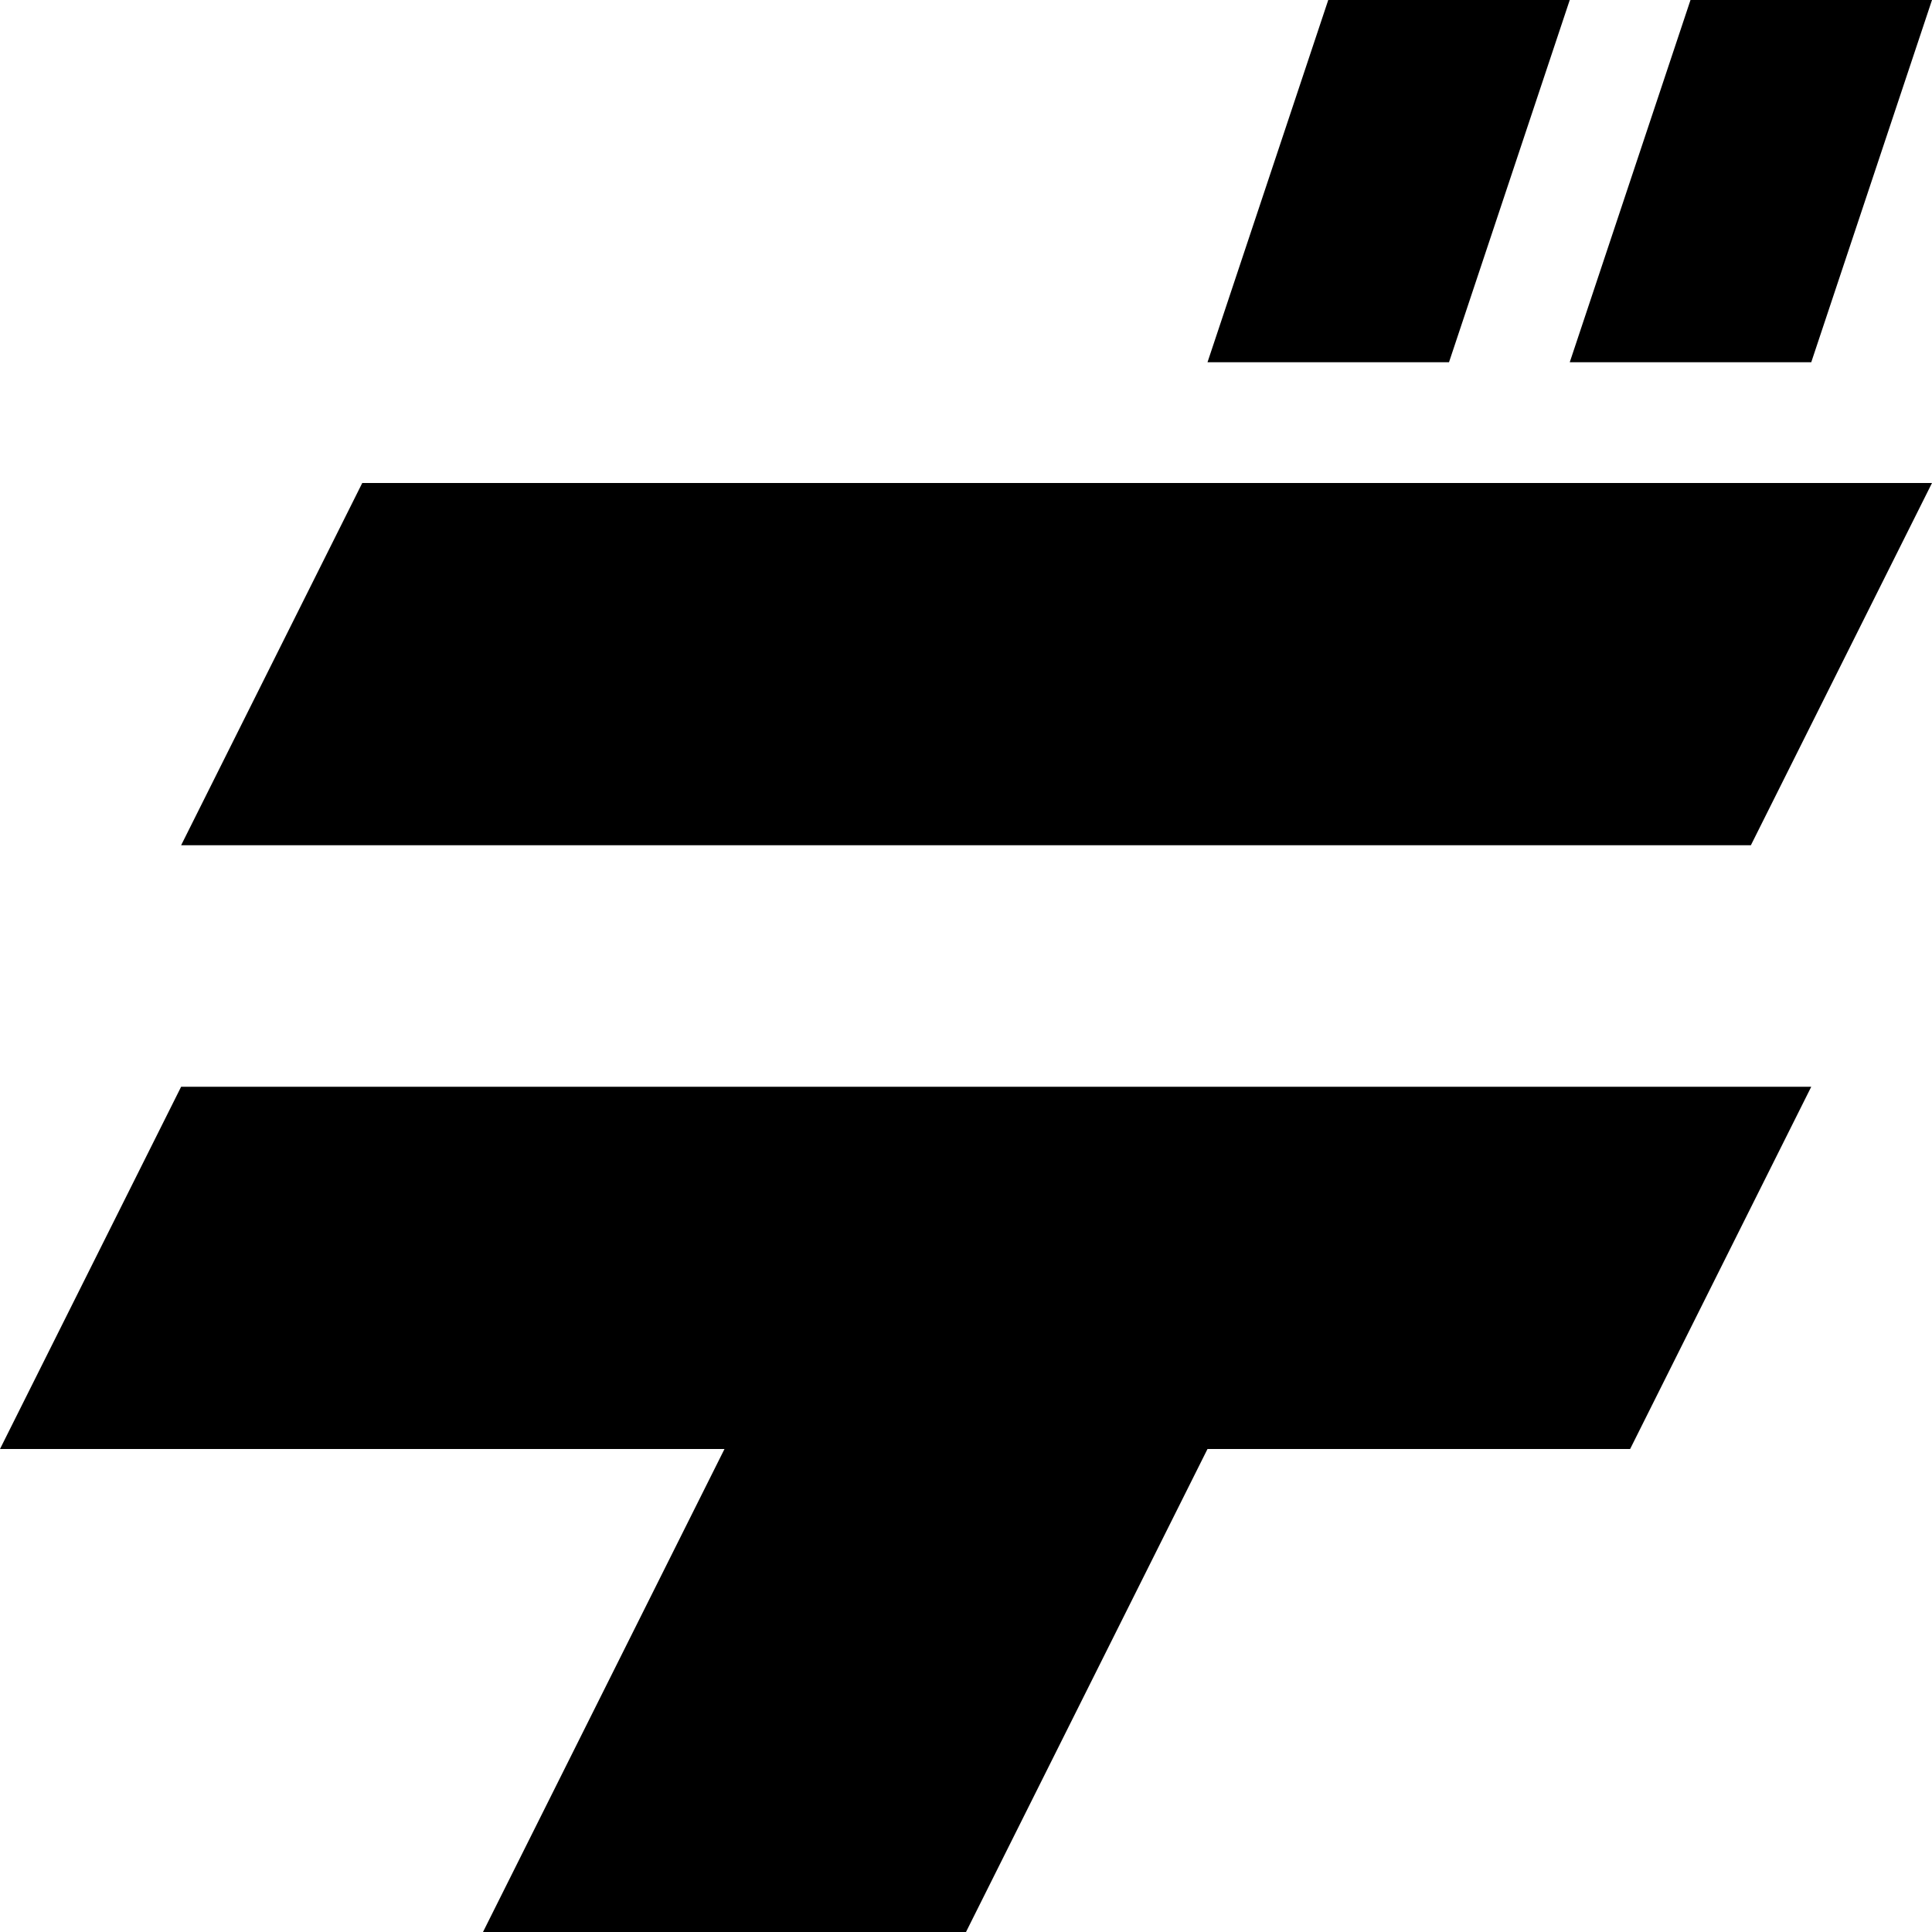
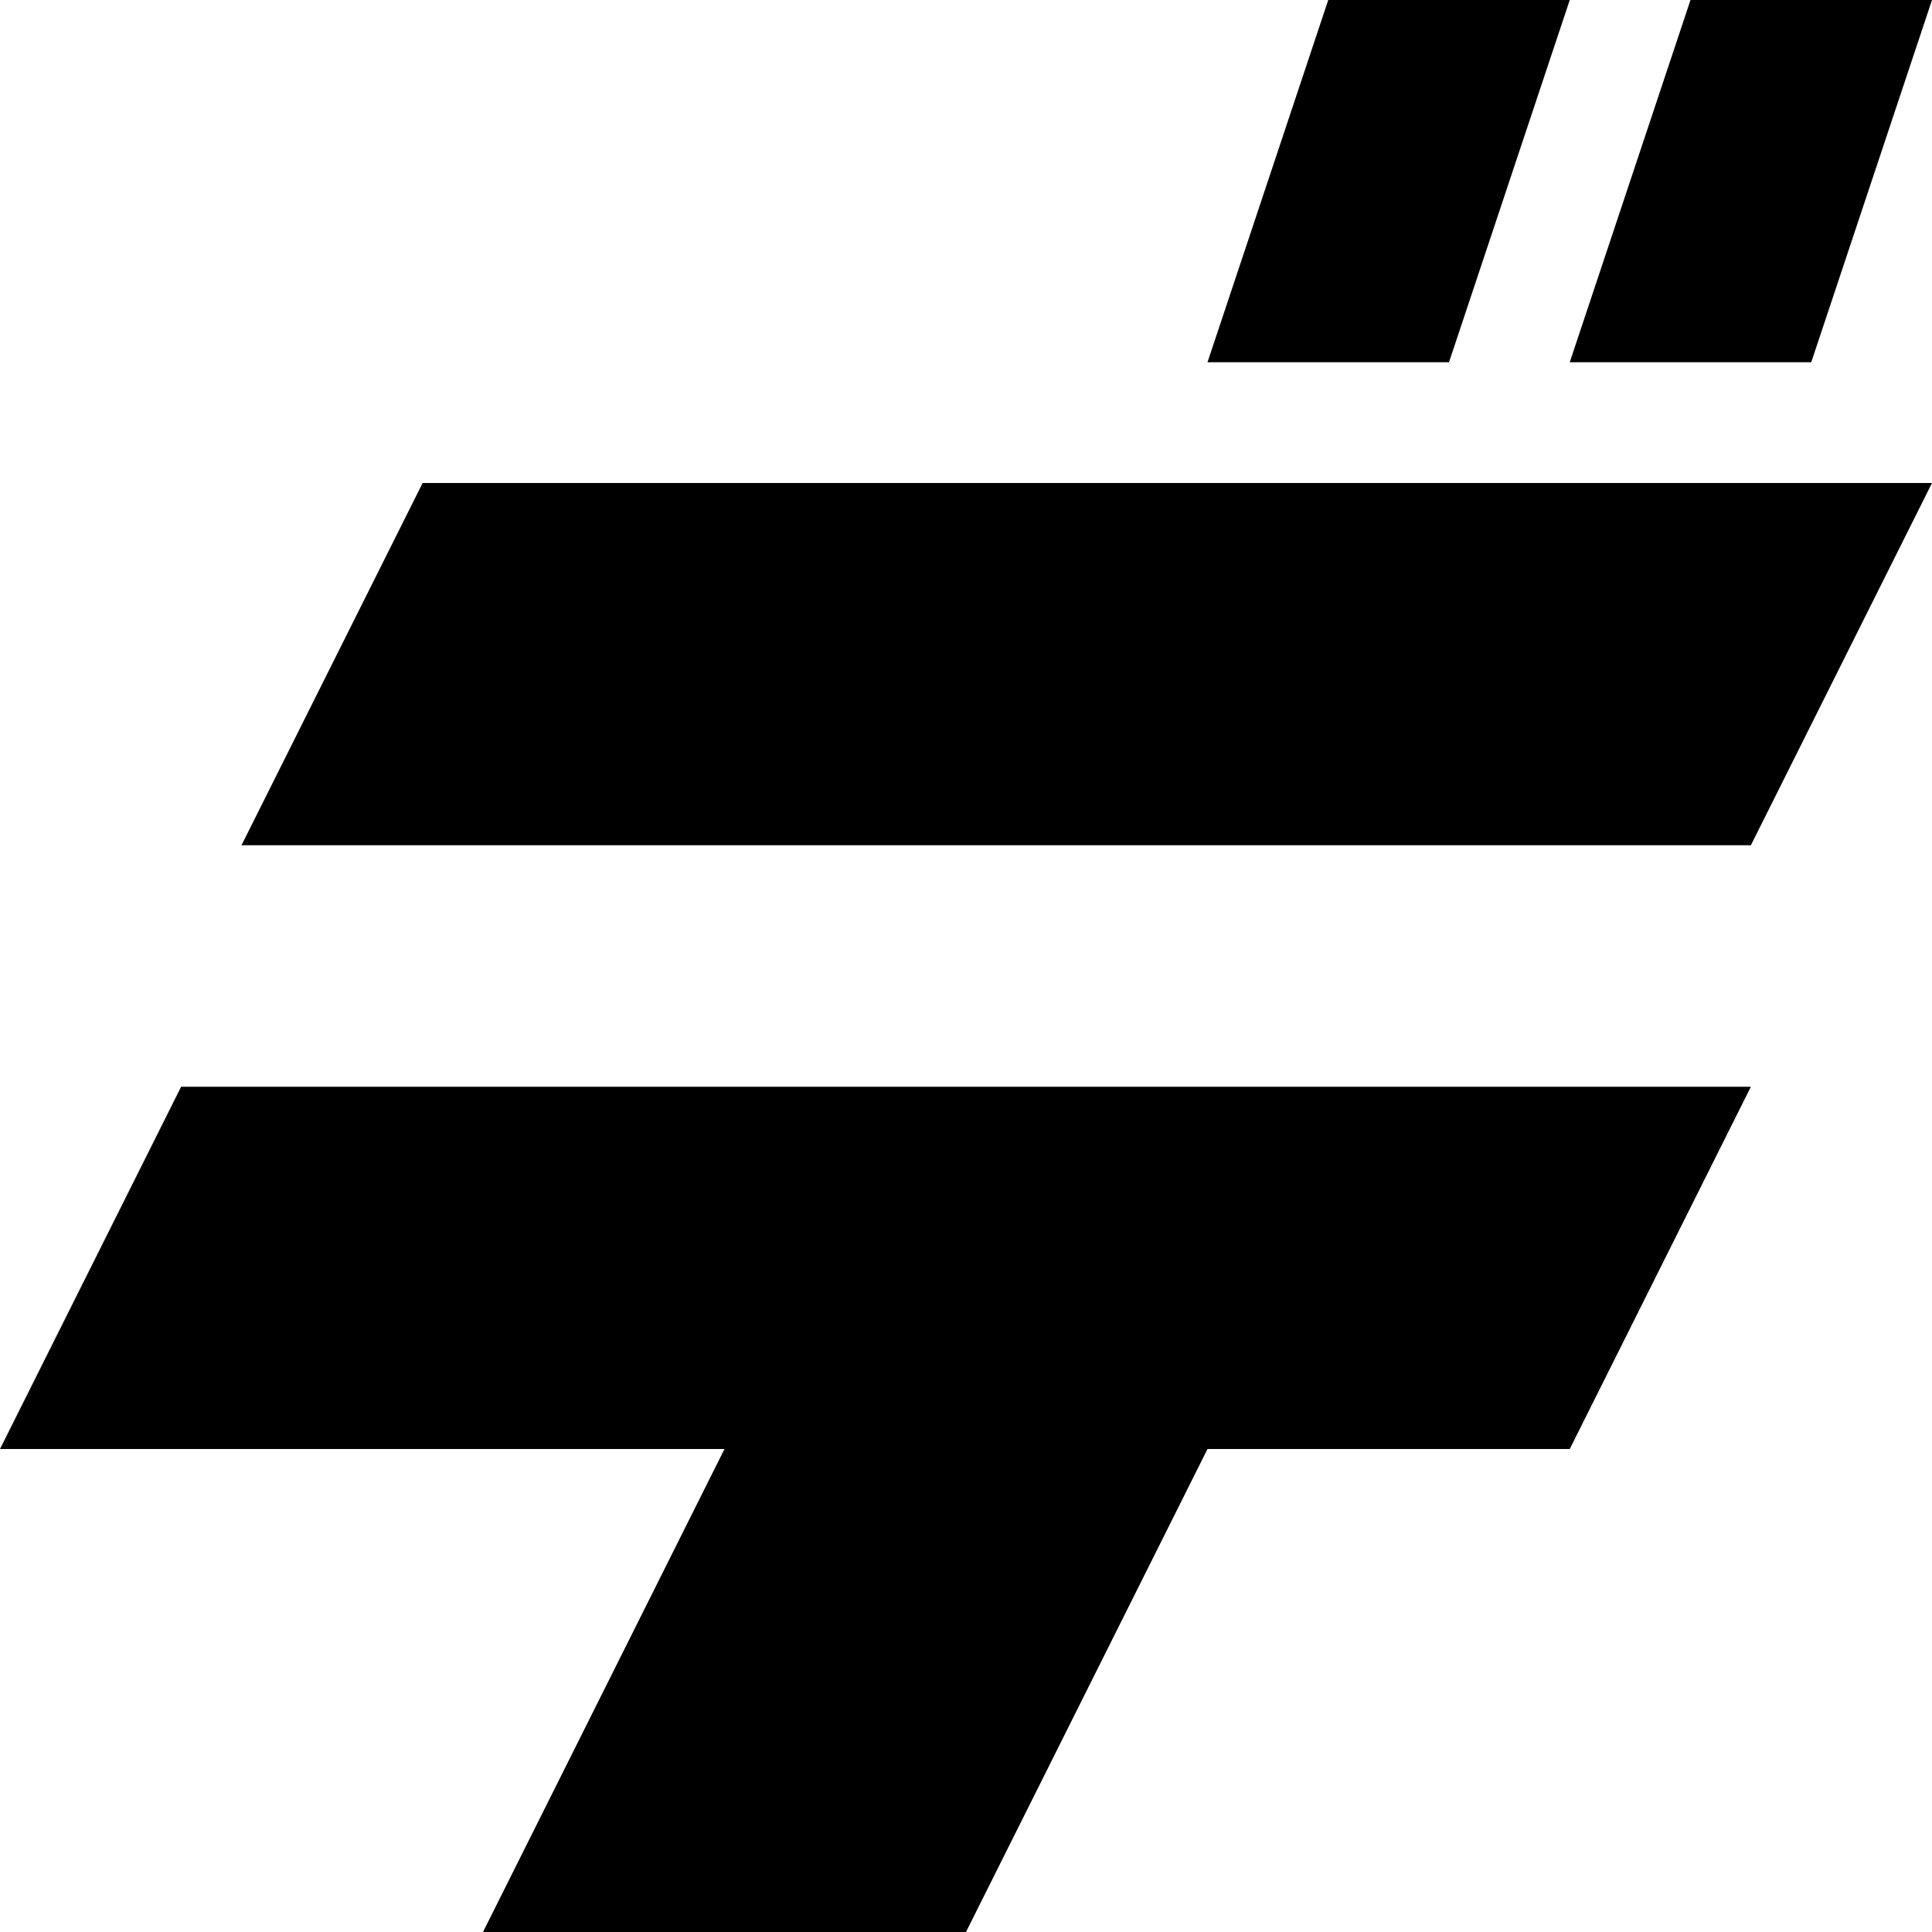
<svg xmlns="http://www.w3.org/2000/svg" width="16" height="16" viewBox="0 0 32 32">
-   <path fill="currentColor" d="M29 14H3l3-6h26l-3 6zM30 6h-4l2-6h4l-2 6zM24 6h-4l2-6h4l-2 6zM3 18l-3 6h12l-4 8h8l4-8h7l3-6H3z" />
+   <path fill="currentColor" d="M29 14H4l3-6h25l-3 6zm-3 10h-6l-4 8H8l4-8H0l3-6h26l-3 6zm4-18h-4l2-6h4l-2 6zm-6 0h-4l2-6h4l-2 6z" />
</svg>
